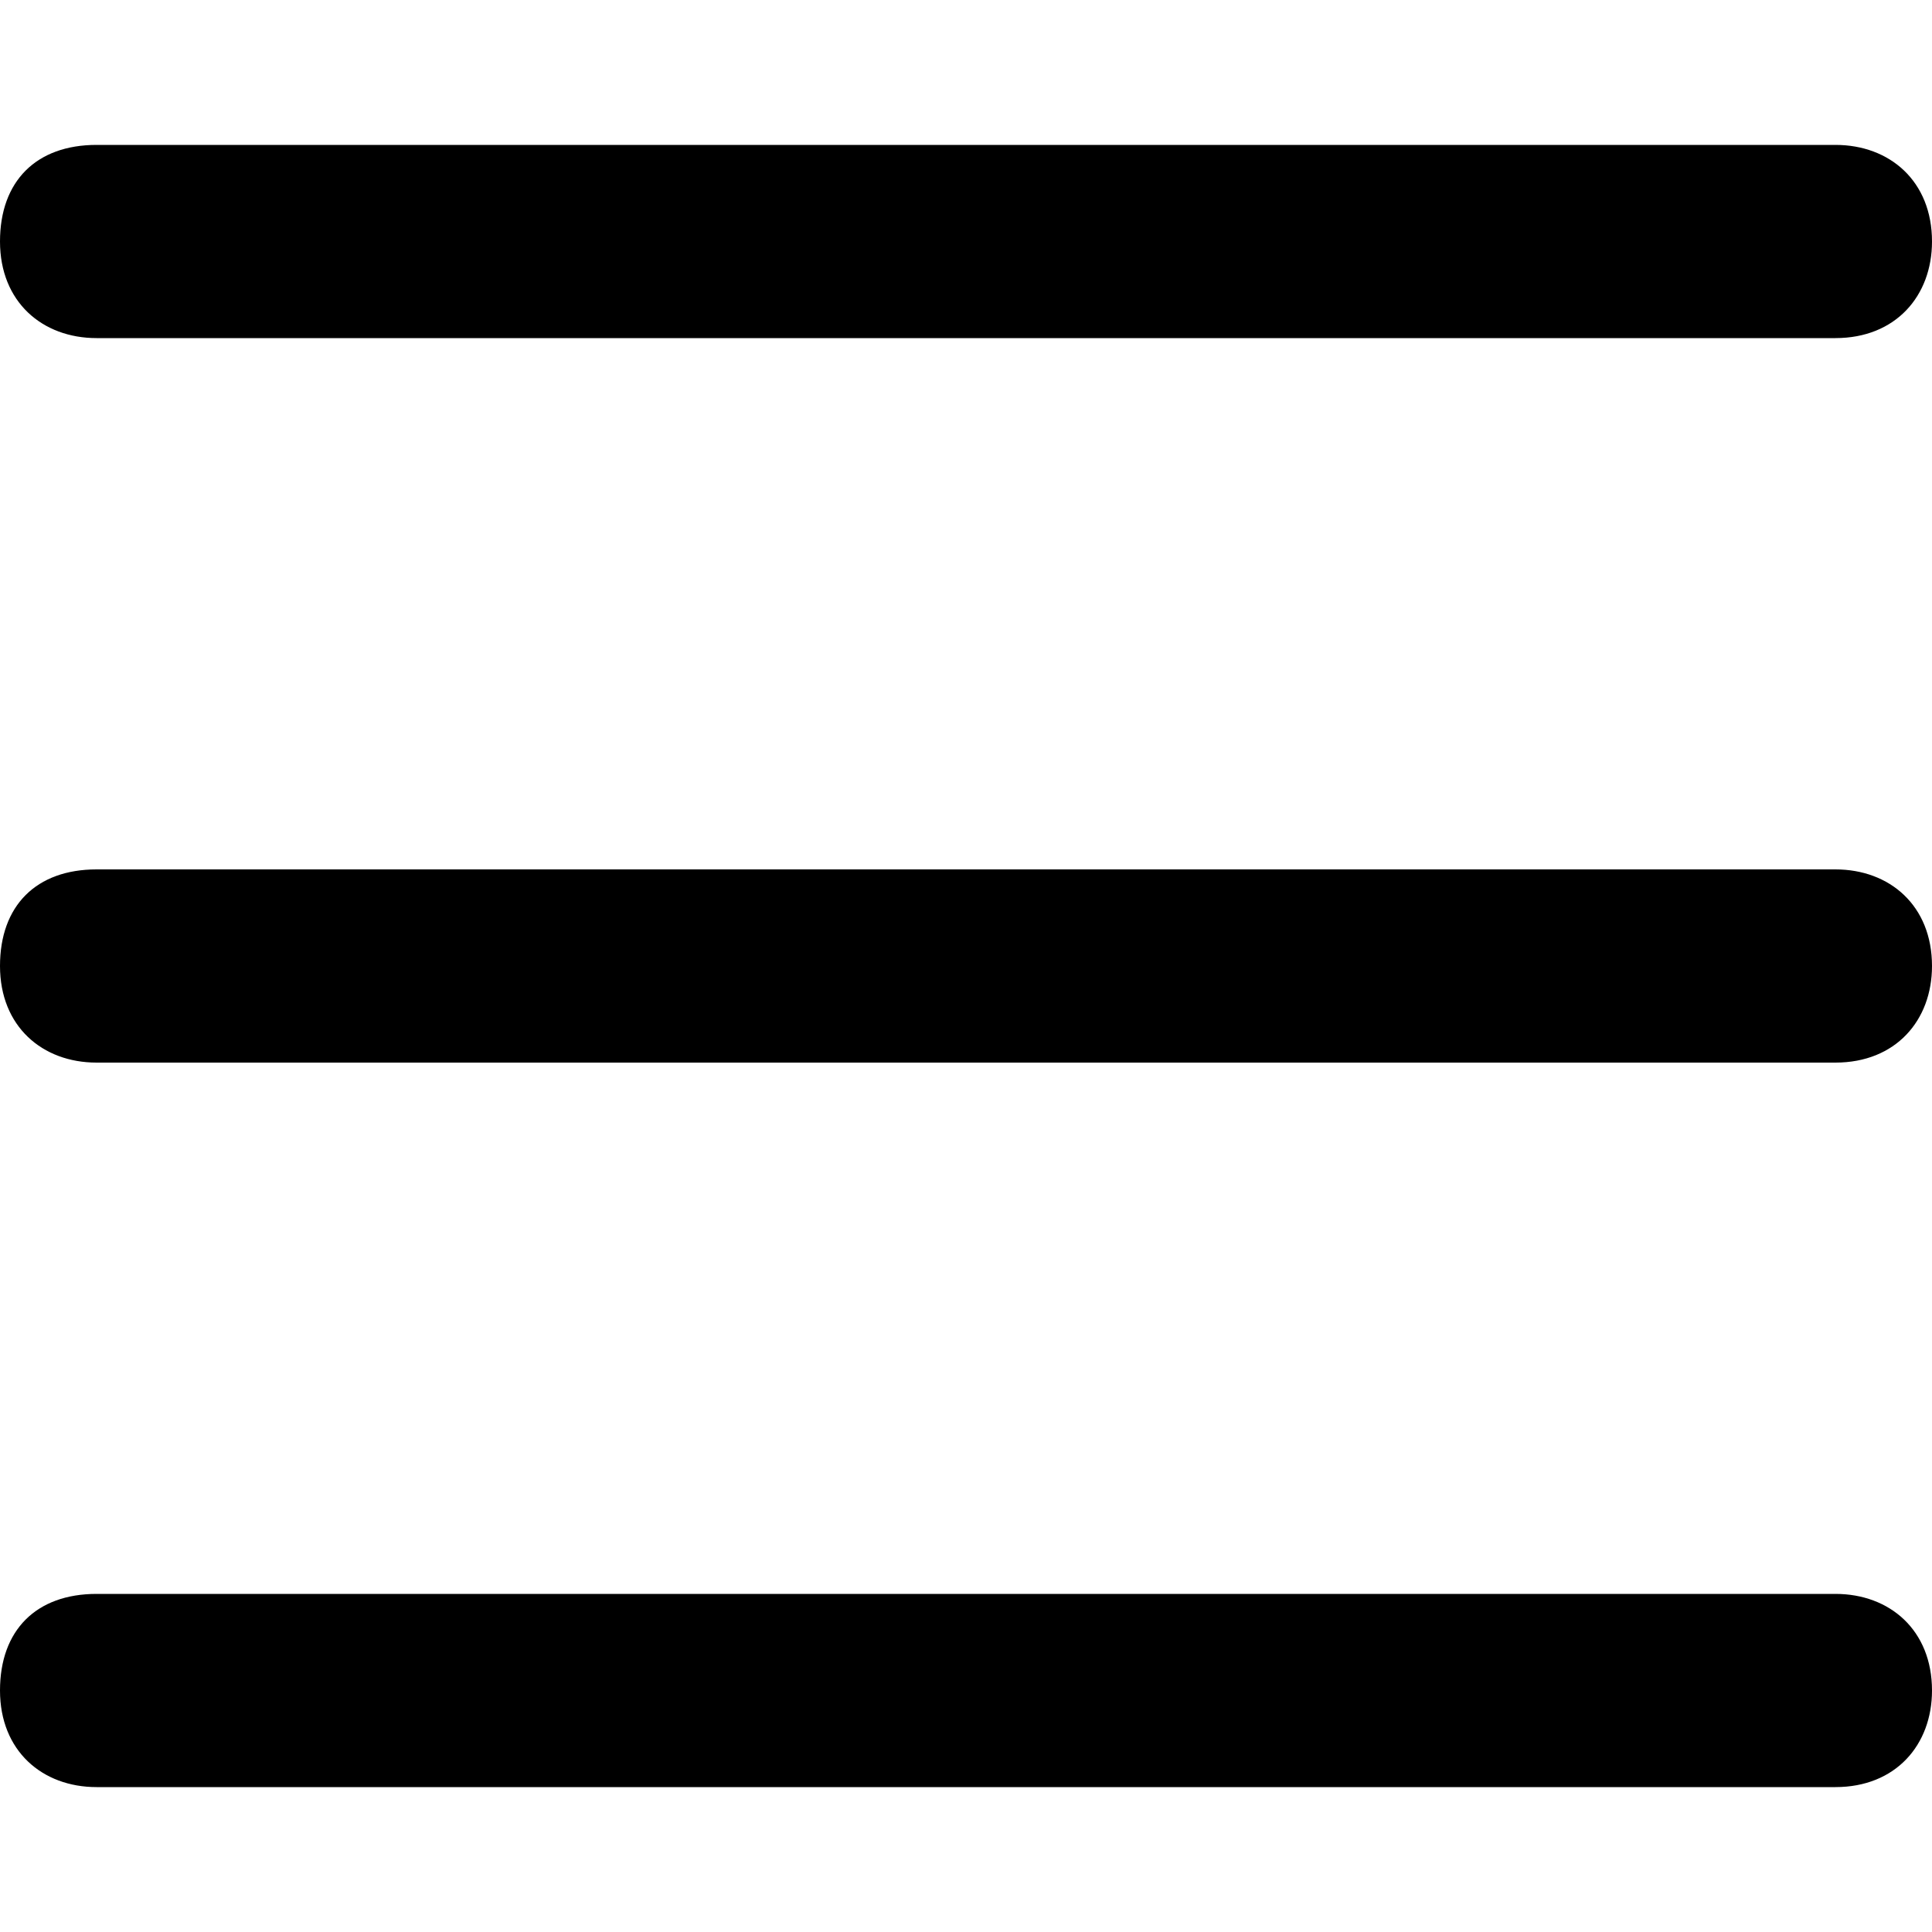
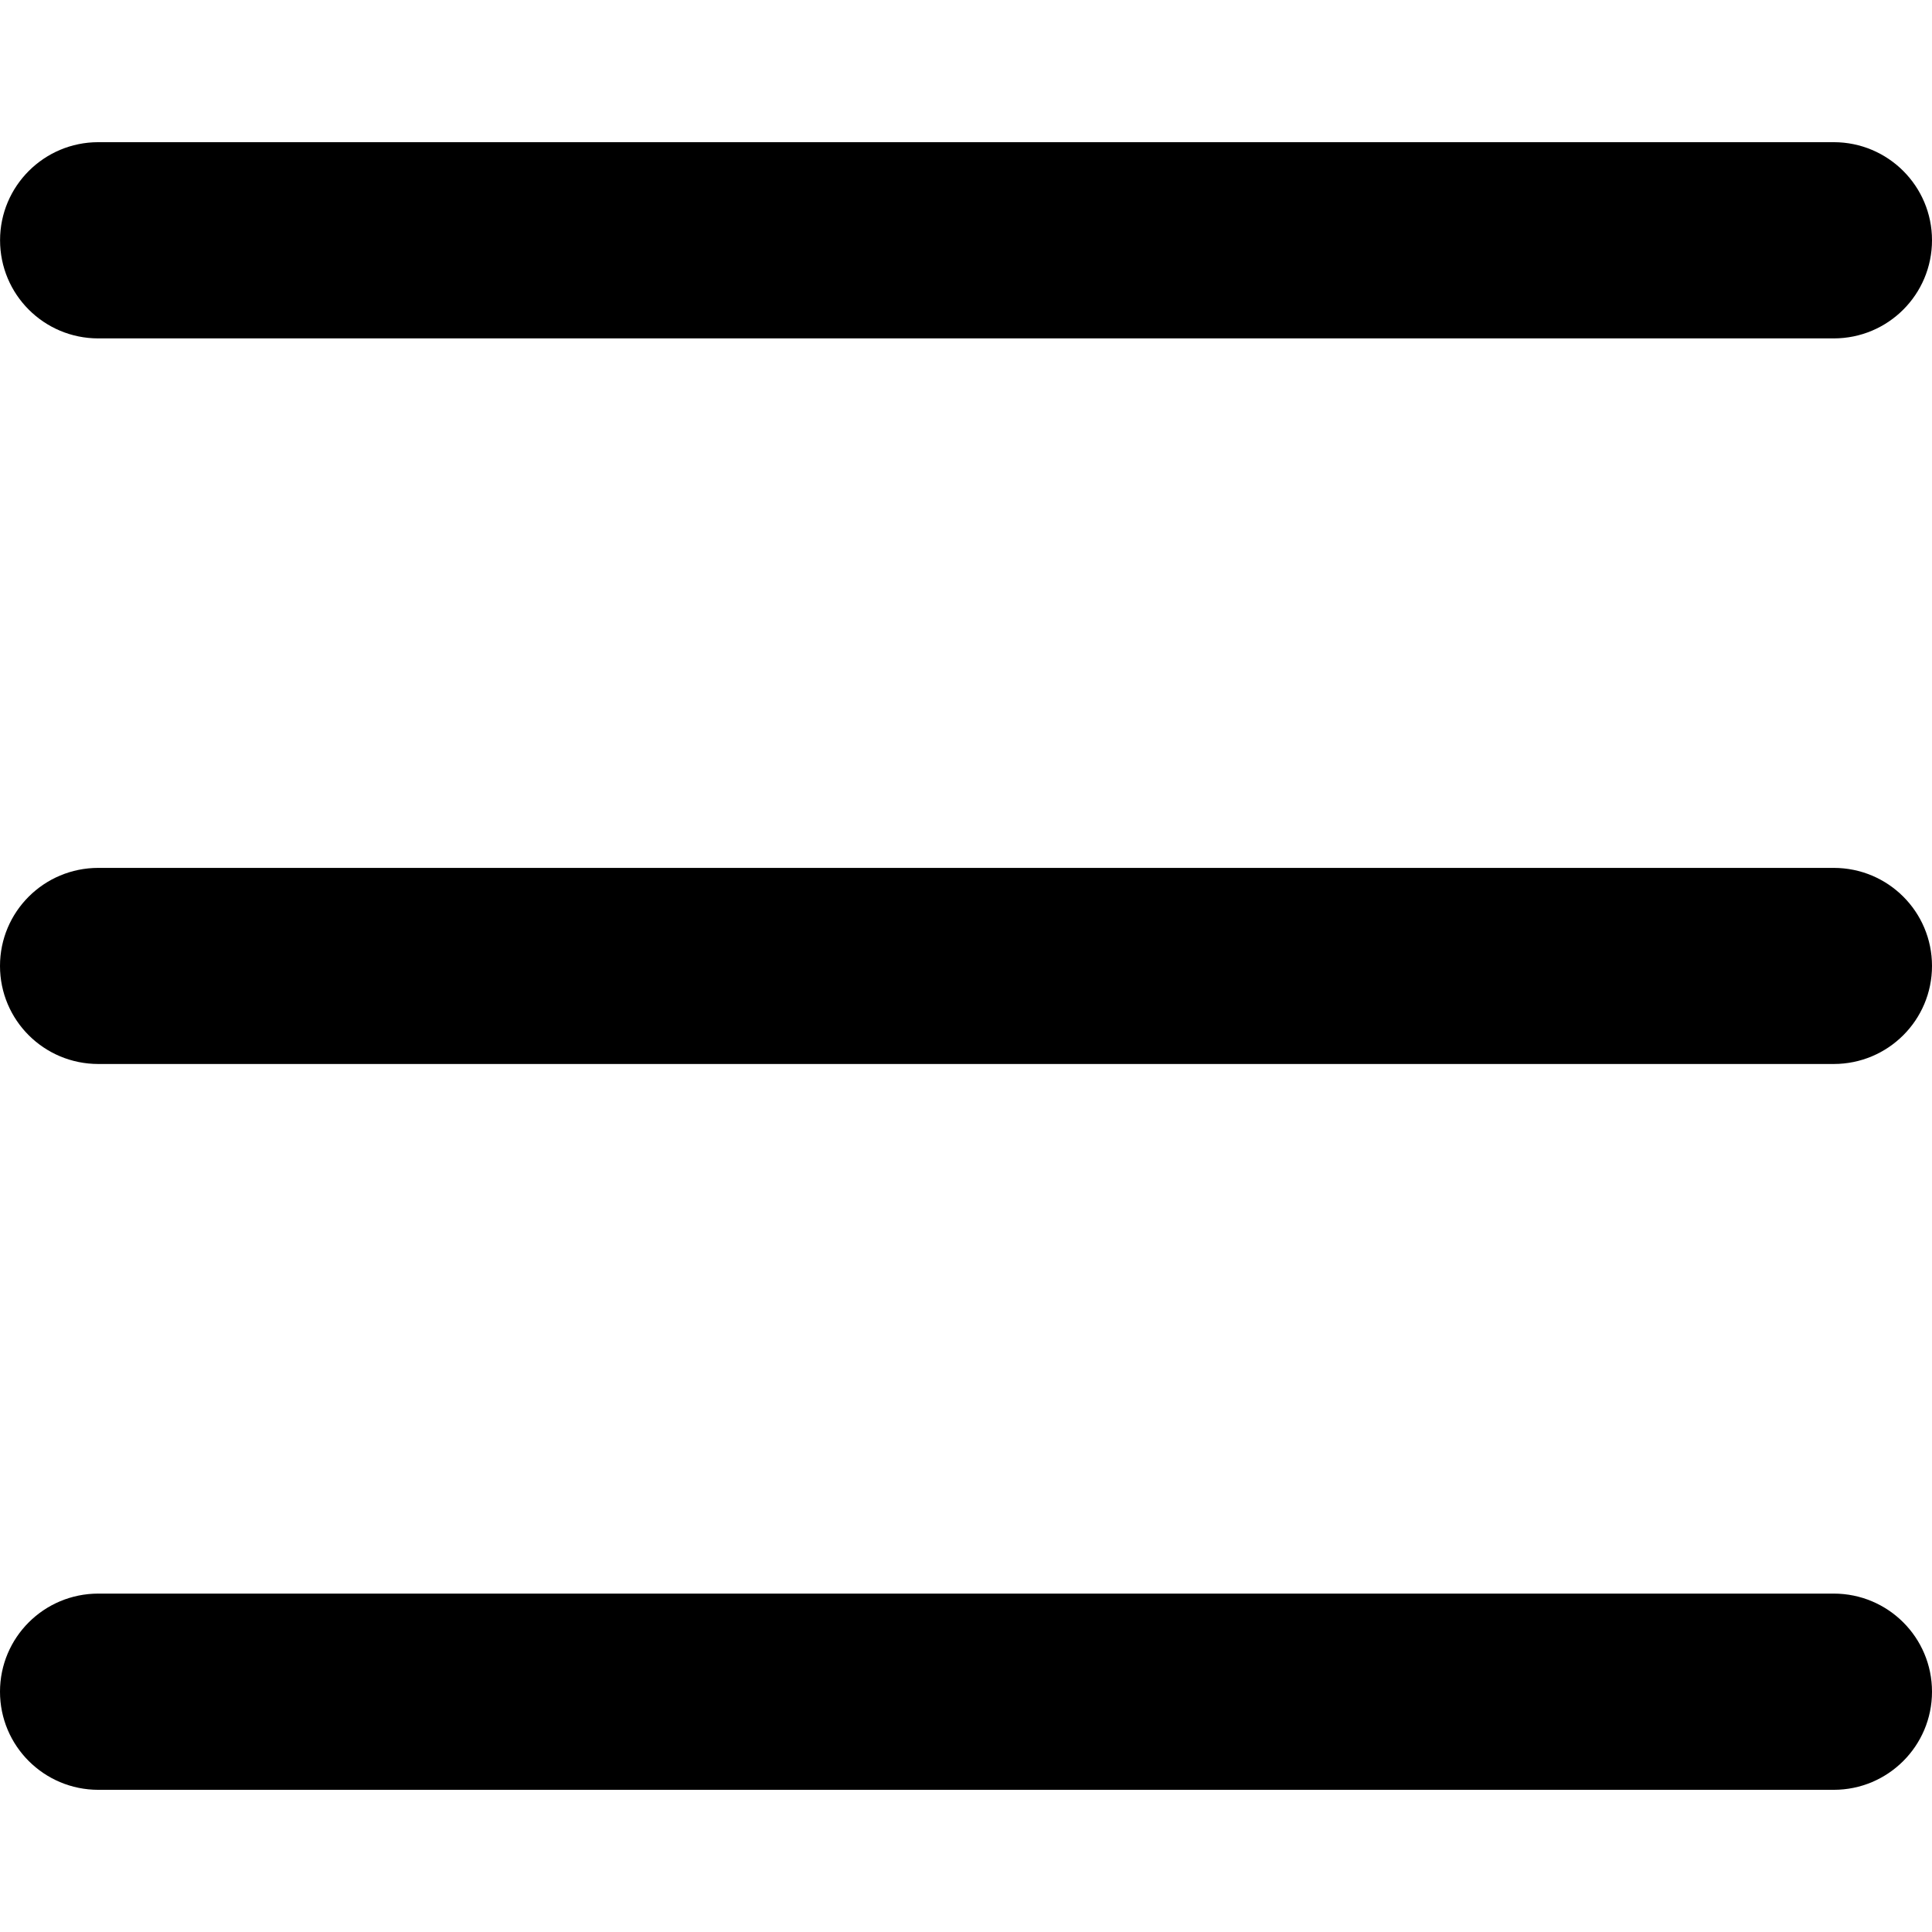
- <svg xmlns="http://www.w3.org/2000/svg" viewBox="0 0 32 32">
-   <path d="M1.6 5.6h28.8c1 0 1.6-.7 1.6-1.6 0-1-.7-1.6-1.6-1.6H1.6C.6 2.4 0 3 0 4s.7 1.6 1.6 1.6m28.8 8.8H1.6C.6 14.4 0 15 0 16s.7 1.6 1.6 1.6h28.8c1 0 1.6-.7 1.6-1.6 0-1-.7-1.6-1.6-1.6m0 12H1.6C.6 26.4 0 27 0 28s.7 1.6 1.6 1.6h28.8c1 0 1.6-.7 1.6-1.6 0-1-.7-1.6-1.6-1.6" />
+ <svg xmlns="http://www.w3.org/2000/svg" viewBox="0 0 32 32" enable-background="new 0 0 32 32">
+   <g>
+     <path d="m1.628 5.605h28.744c.9 0 1.628-.727 1.628-1.626 0-.896-.728-1.624-1.628-1.624h-28.744c-.899 0-1.627.728-1.627 1.624 0 .899.727 1.626 1.627 1.626" />
+     <path d="m30.372 14.375h-28.743c-.901 0-1.629.726-1.629 1.624 0 .898.728 1.624 1.629 1.624h28.743c.9 0 1.628-.727 1.628-1.624 0-.898-.728-1.624-1.628-1.624" />
+     <path d="m30.372 26.395h-28.743c-.901 0-1.629.727-1.629 1.625 0 .897.728 1.625 1.629 1.625h28.743c.9 0 1.628-.728 1.628-1.625 0-.898-.728-1.625-1.628-1.625" />
+   </g>
</svg>
